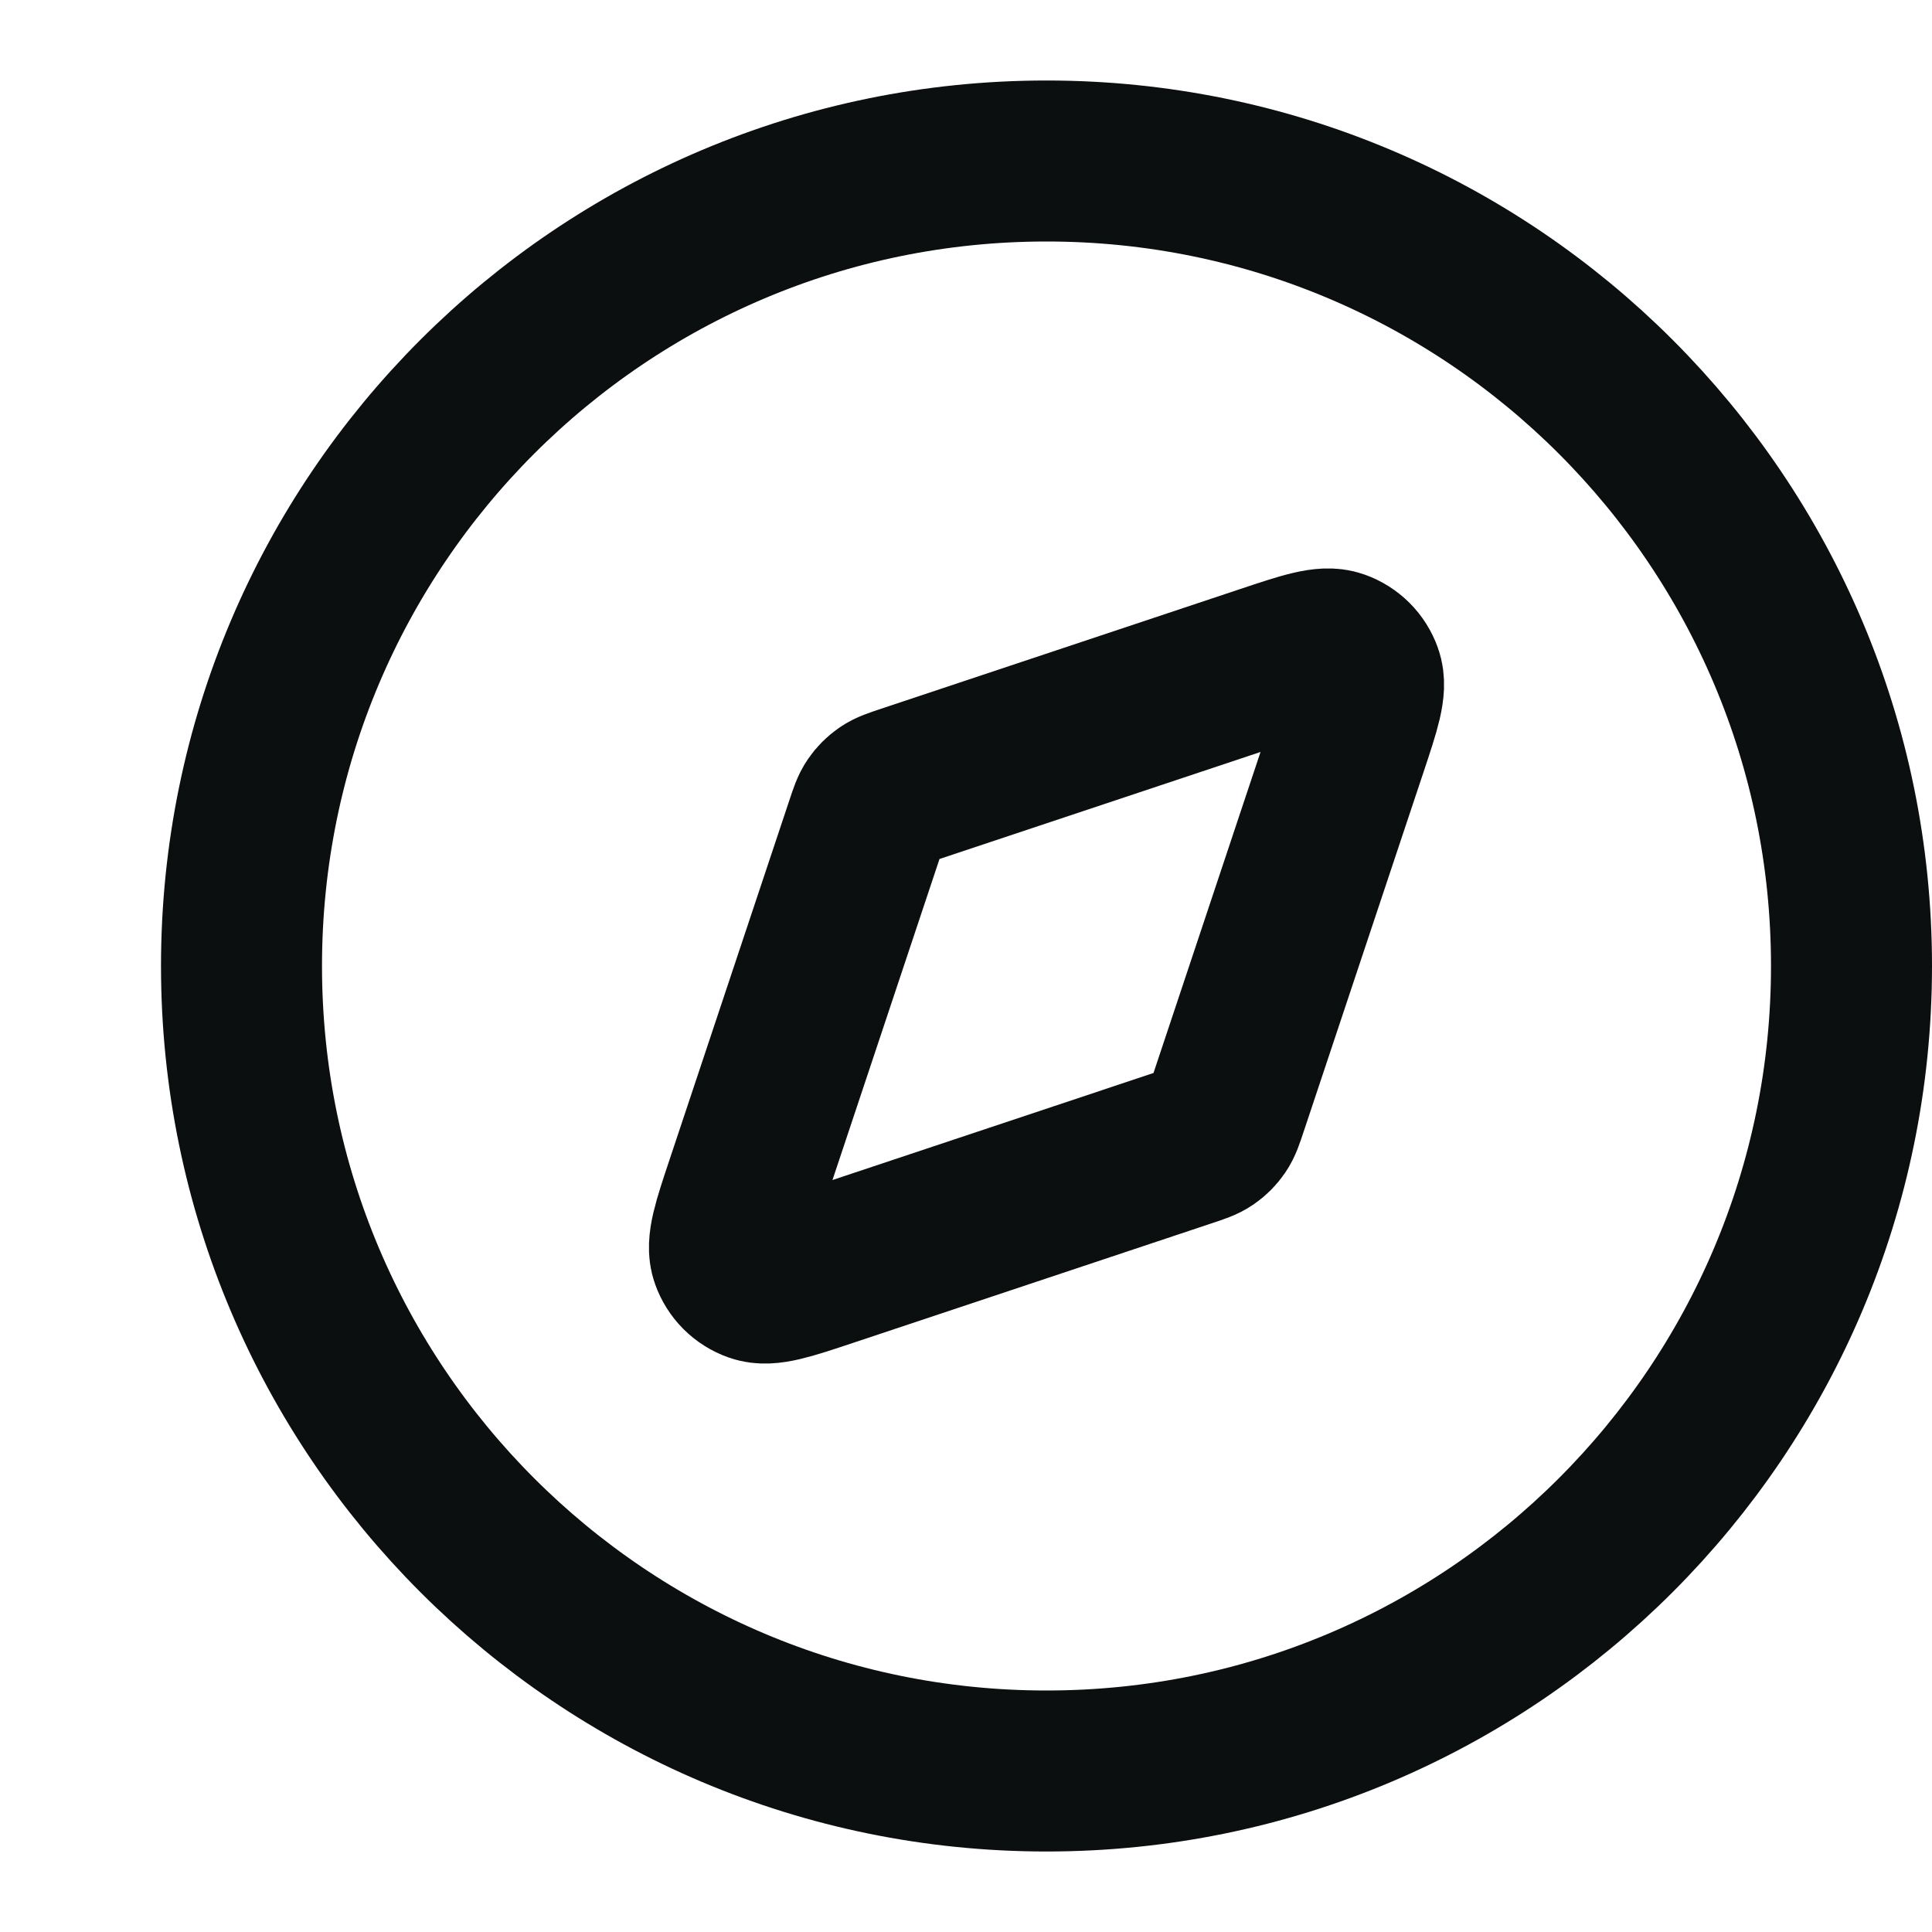
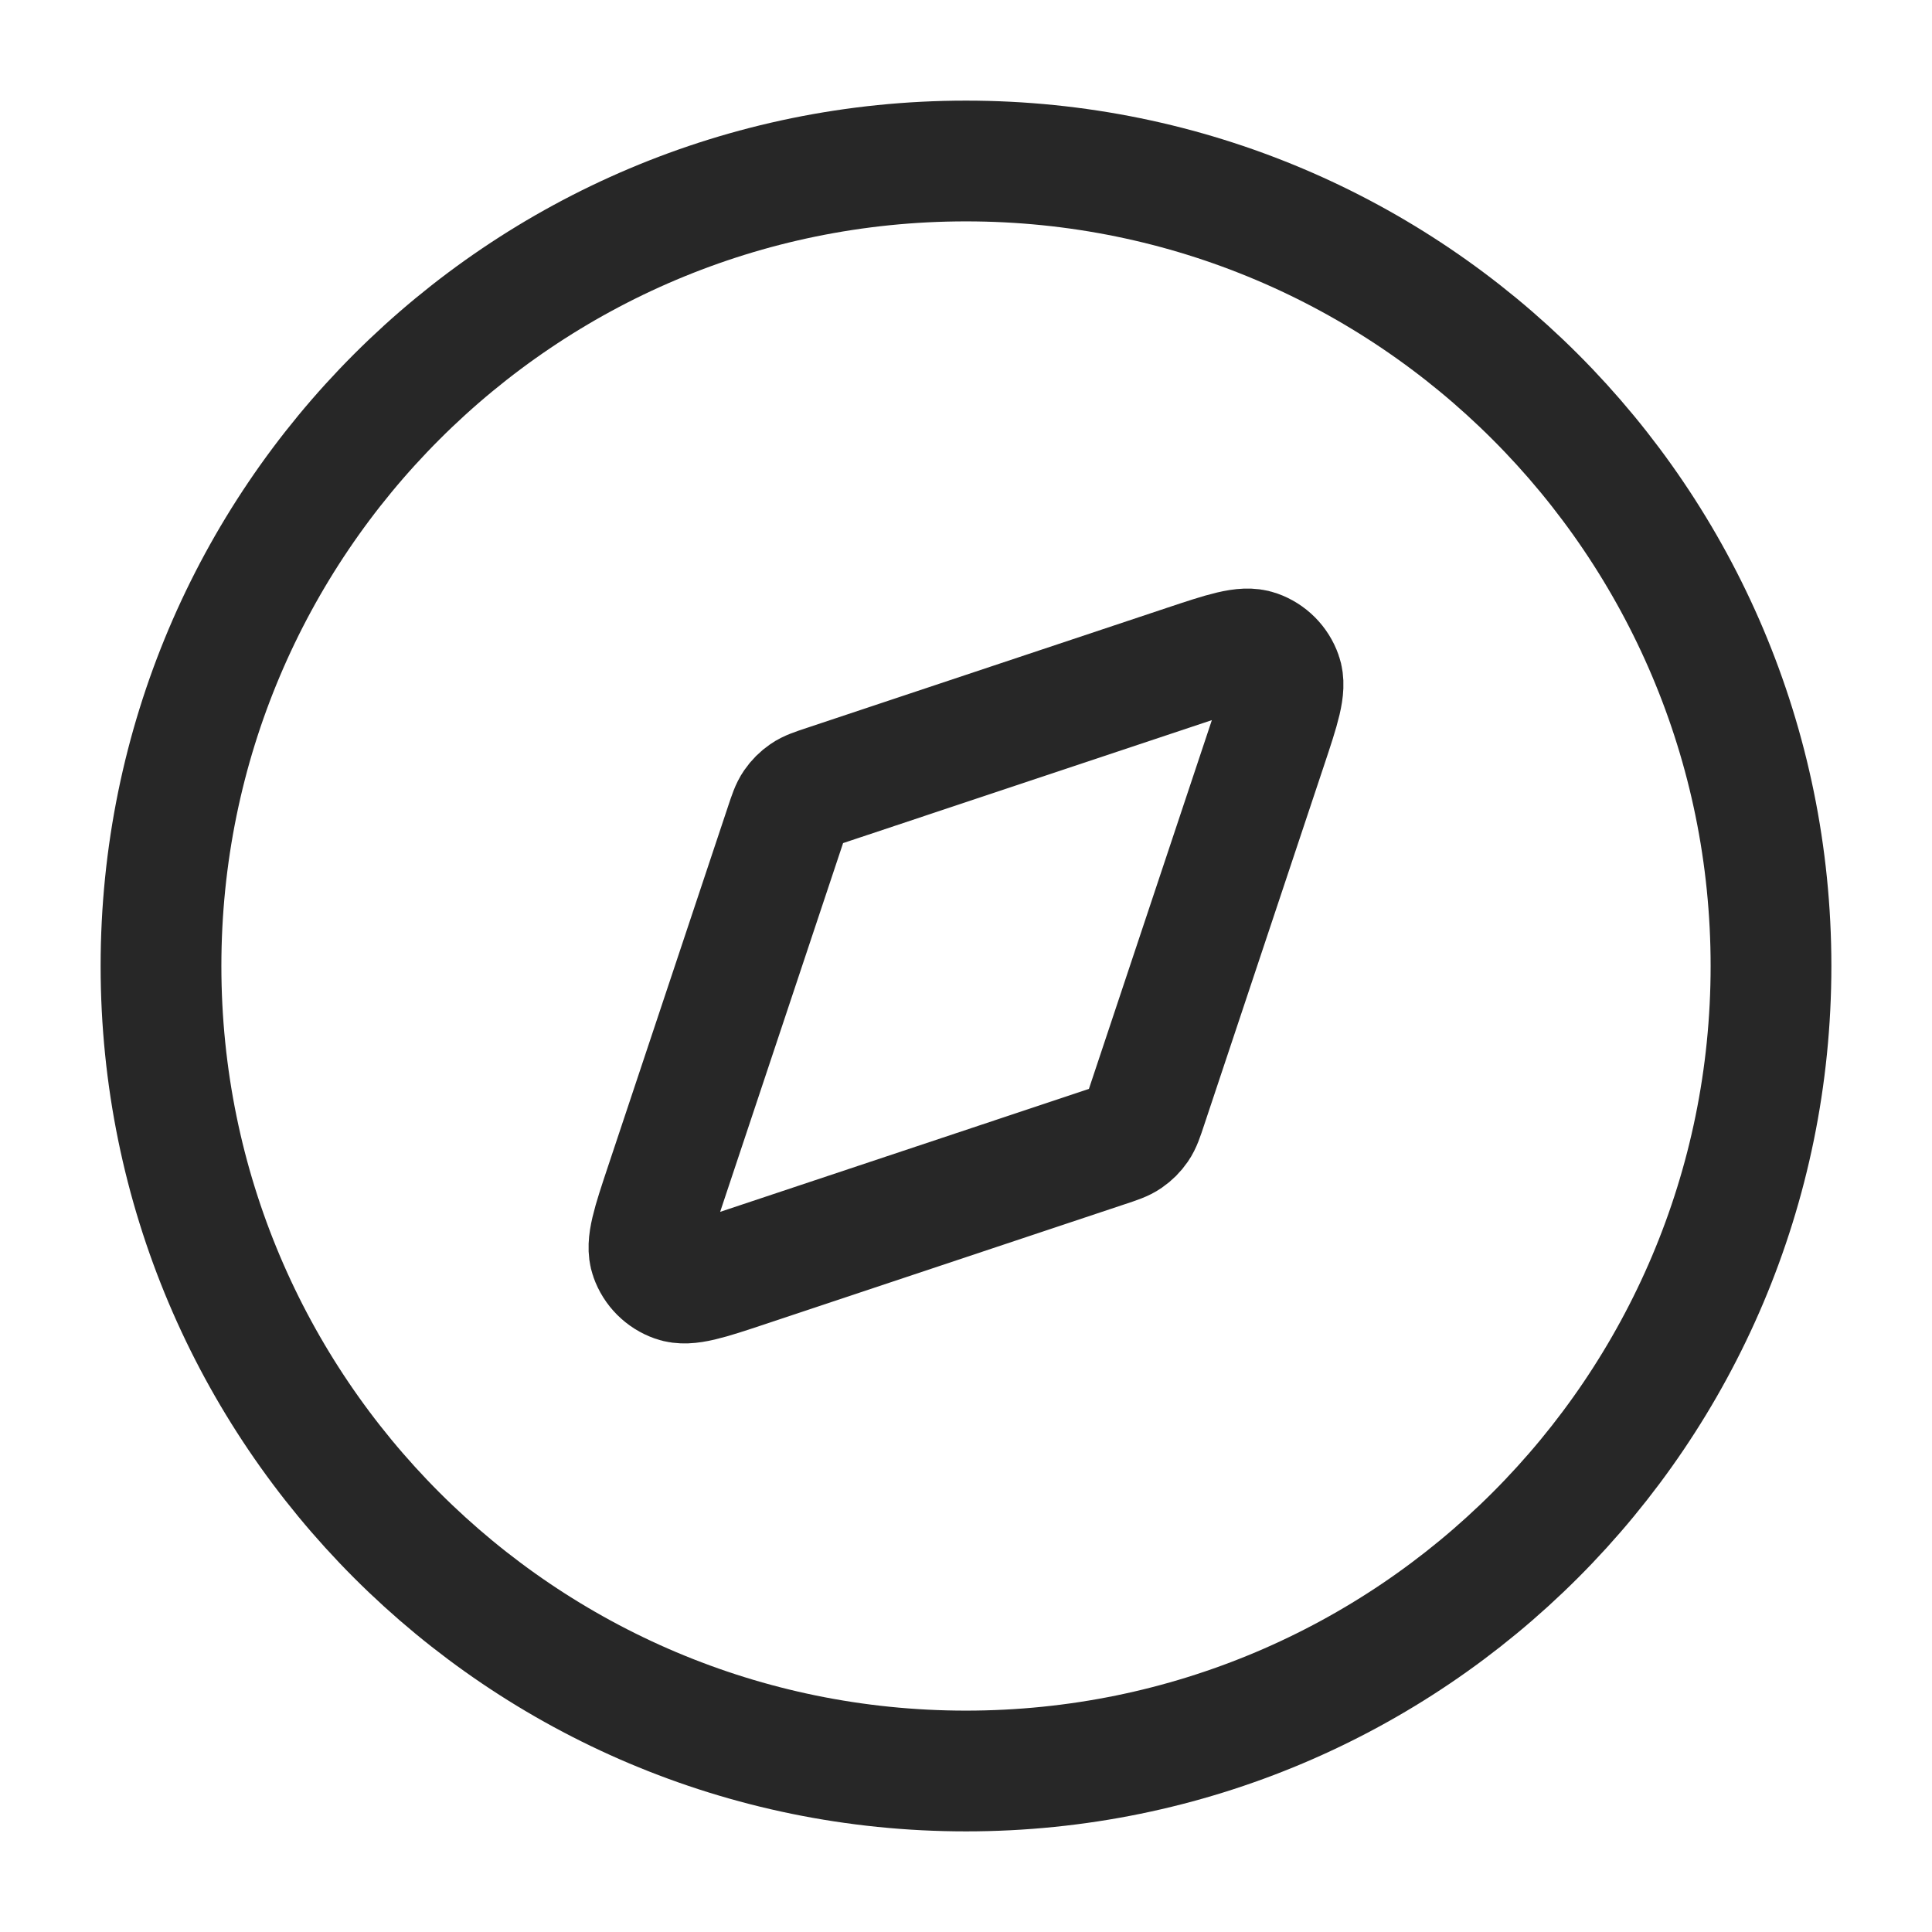
<svg xmlns="http://www.w3.org/2000/svg" width="24" height="24" viewBox="0 0 24 24" fill="none">
-   <path d="M13 22C18.523 22 23 17.523 23 12C23 6.477 18.523 2 13 2C7.477 2 3 6.477 3 12C3 17.523 7.477 22 13 22Z" stroke="#0C0F0F" stroke-width="2" stroke-linecap="round" stroke-linejoin="round" />
-   <path d="M15.722 8.266C16.211 8.103 16.455 8.022 16.617 8.08C16.759 8.13 16.87 8.241 16.92 8.383C16.978 8.545 16.897 8.789 16.734 9.278L15.246 13.741C15.2 13.88 15.177 13.949 15.137 14.007C15.102 14.058 15.058 14.102 15.007 14.137C14.949 14.177 14.88 14.2 14.741 14.246L10.278 15.734C9.789 15.897 9.545 15.978 9.383 15.92C9.241 15.87 9.13 15.759 9.08 15.617C9.022 15.455 9.103 15.211 9.266 14.722L10.754 10.259C10.8 10.12 10.823 10.051 10.863 9.993C10.898 9.942 10.942 9.898 10.993 9.863C11.051 9.823 11.12 9.8 11.259 9.754L15.722 8.266Z" stroke="#0C0F0F" stroke-width="2" stroke-linecap="round" stroke-linejoin="round" />
+   <path d="M12 22C17.523 22 22 17.523 22 12C22 6.477 17.523 2 12 2C6.477 2 2 6.477 2 12C2 17.523 6.477 22 12 22Z" stroke="#272727" stroke-width="1.5" stroke-linecap="round" stroke-linejoin="round" />
+   <path d="M14.722 8.266C15.211 8.103 15.455 8.022 15.617 8.08C15.759 8.13 15.87 8.241 15.92 8.383C15.978 8.545 15.897 8.789 15.734 9.278L14.246 13.741C14.2 13.88 14.177 13.949 14.137 14.007C14.102 14.058 14.058 14.102 14.007 14.137C13.949 14.177 13.88 14.2 13.741 14.246L9.278 15.734C8.789 15.897 8.545 15.978 8.383 15.92C8.241 15.87 8.13 15.759 8.08 15.617C8.022 15.455 8.103 15.211 8.266 14.722L9.754 10.259C9.8 10.12 9.823 10.051 9.863 9.993C9.898 9.942 9.942 9.898 9.993 9.863C10.051 9.823 10.12 9.8 10.259 9.754L14.722 8.266Z" stroke="#272727" stroke-width="1.5" stroke-linecap="round" stroke-linejoin="round" />
</svg>
